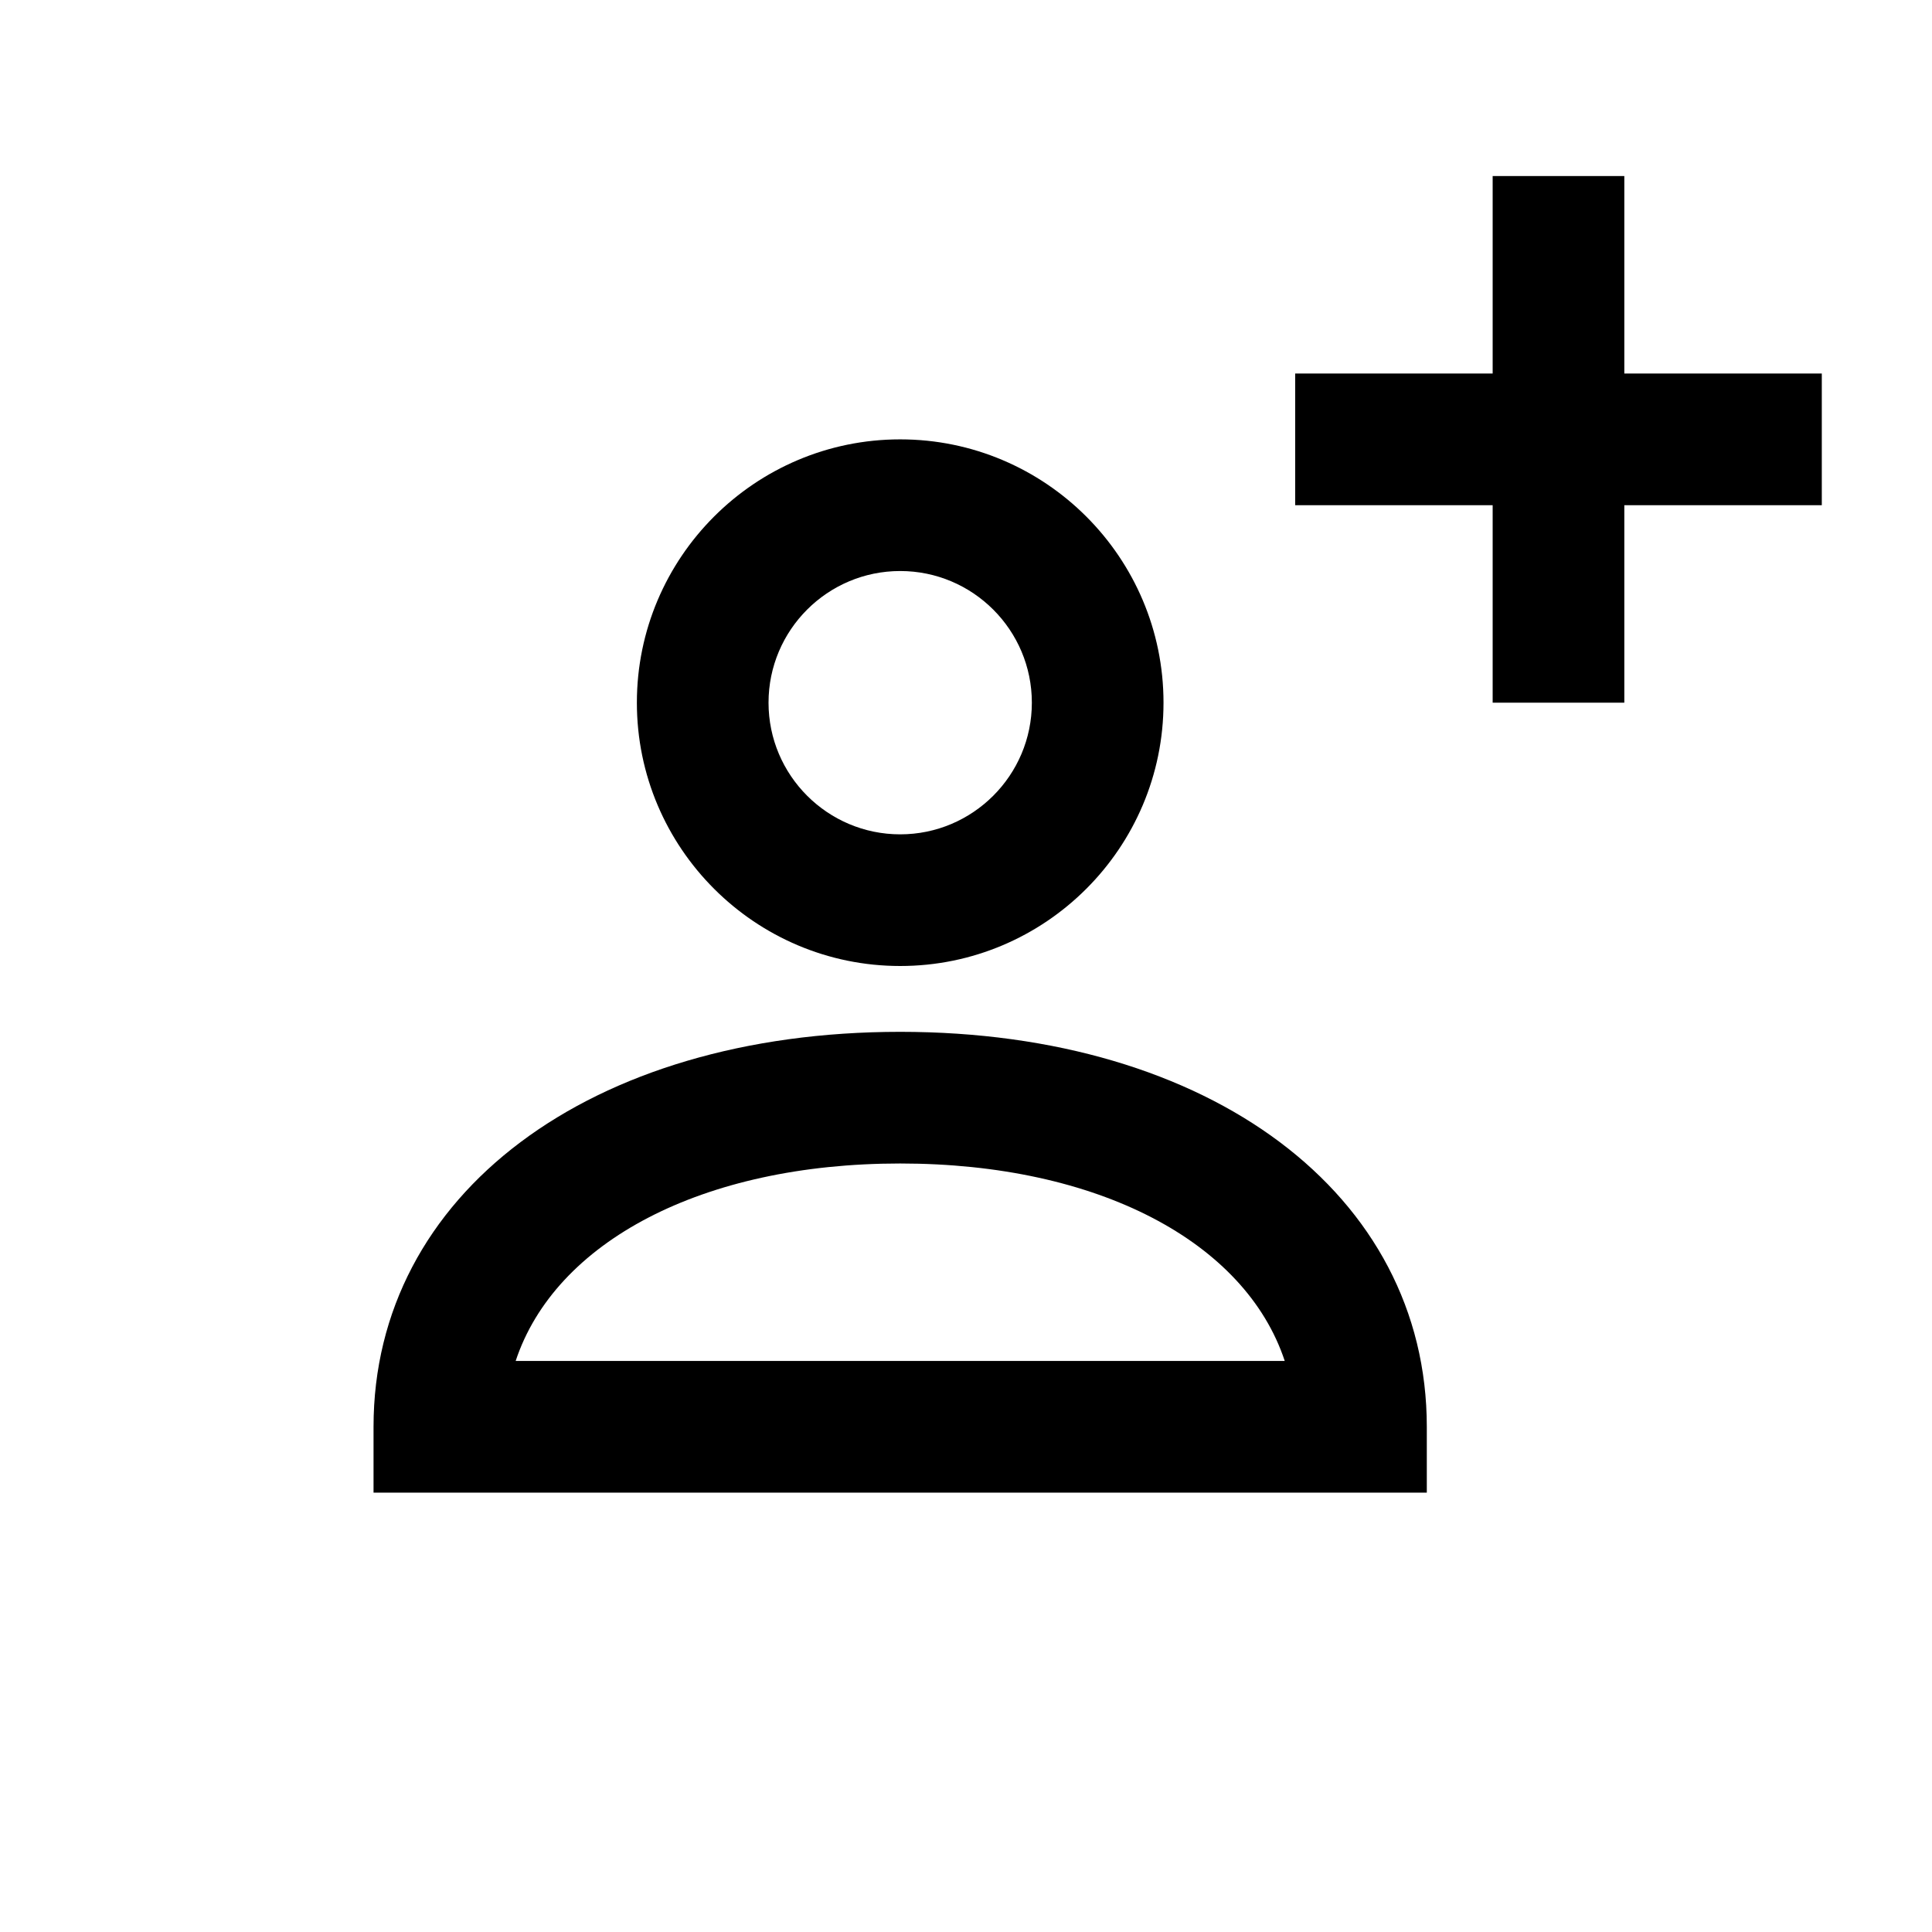
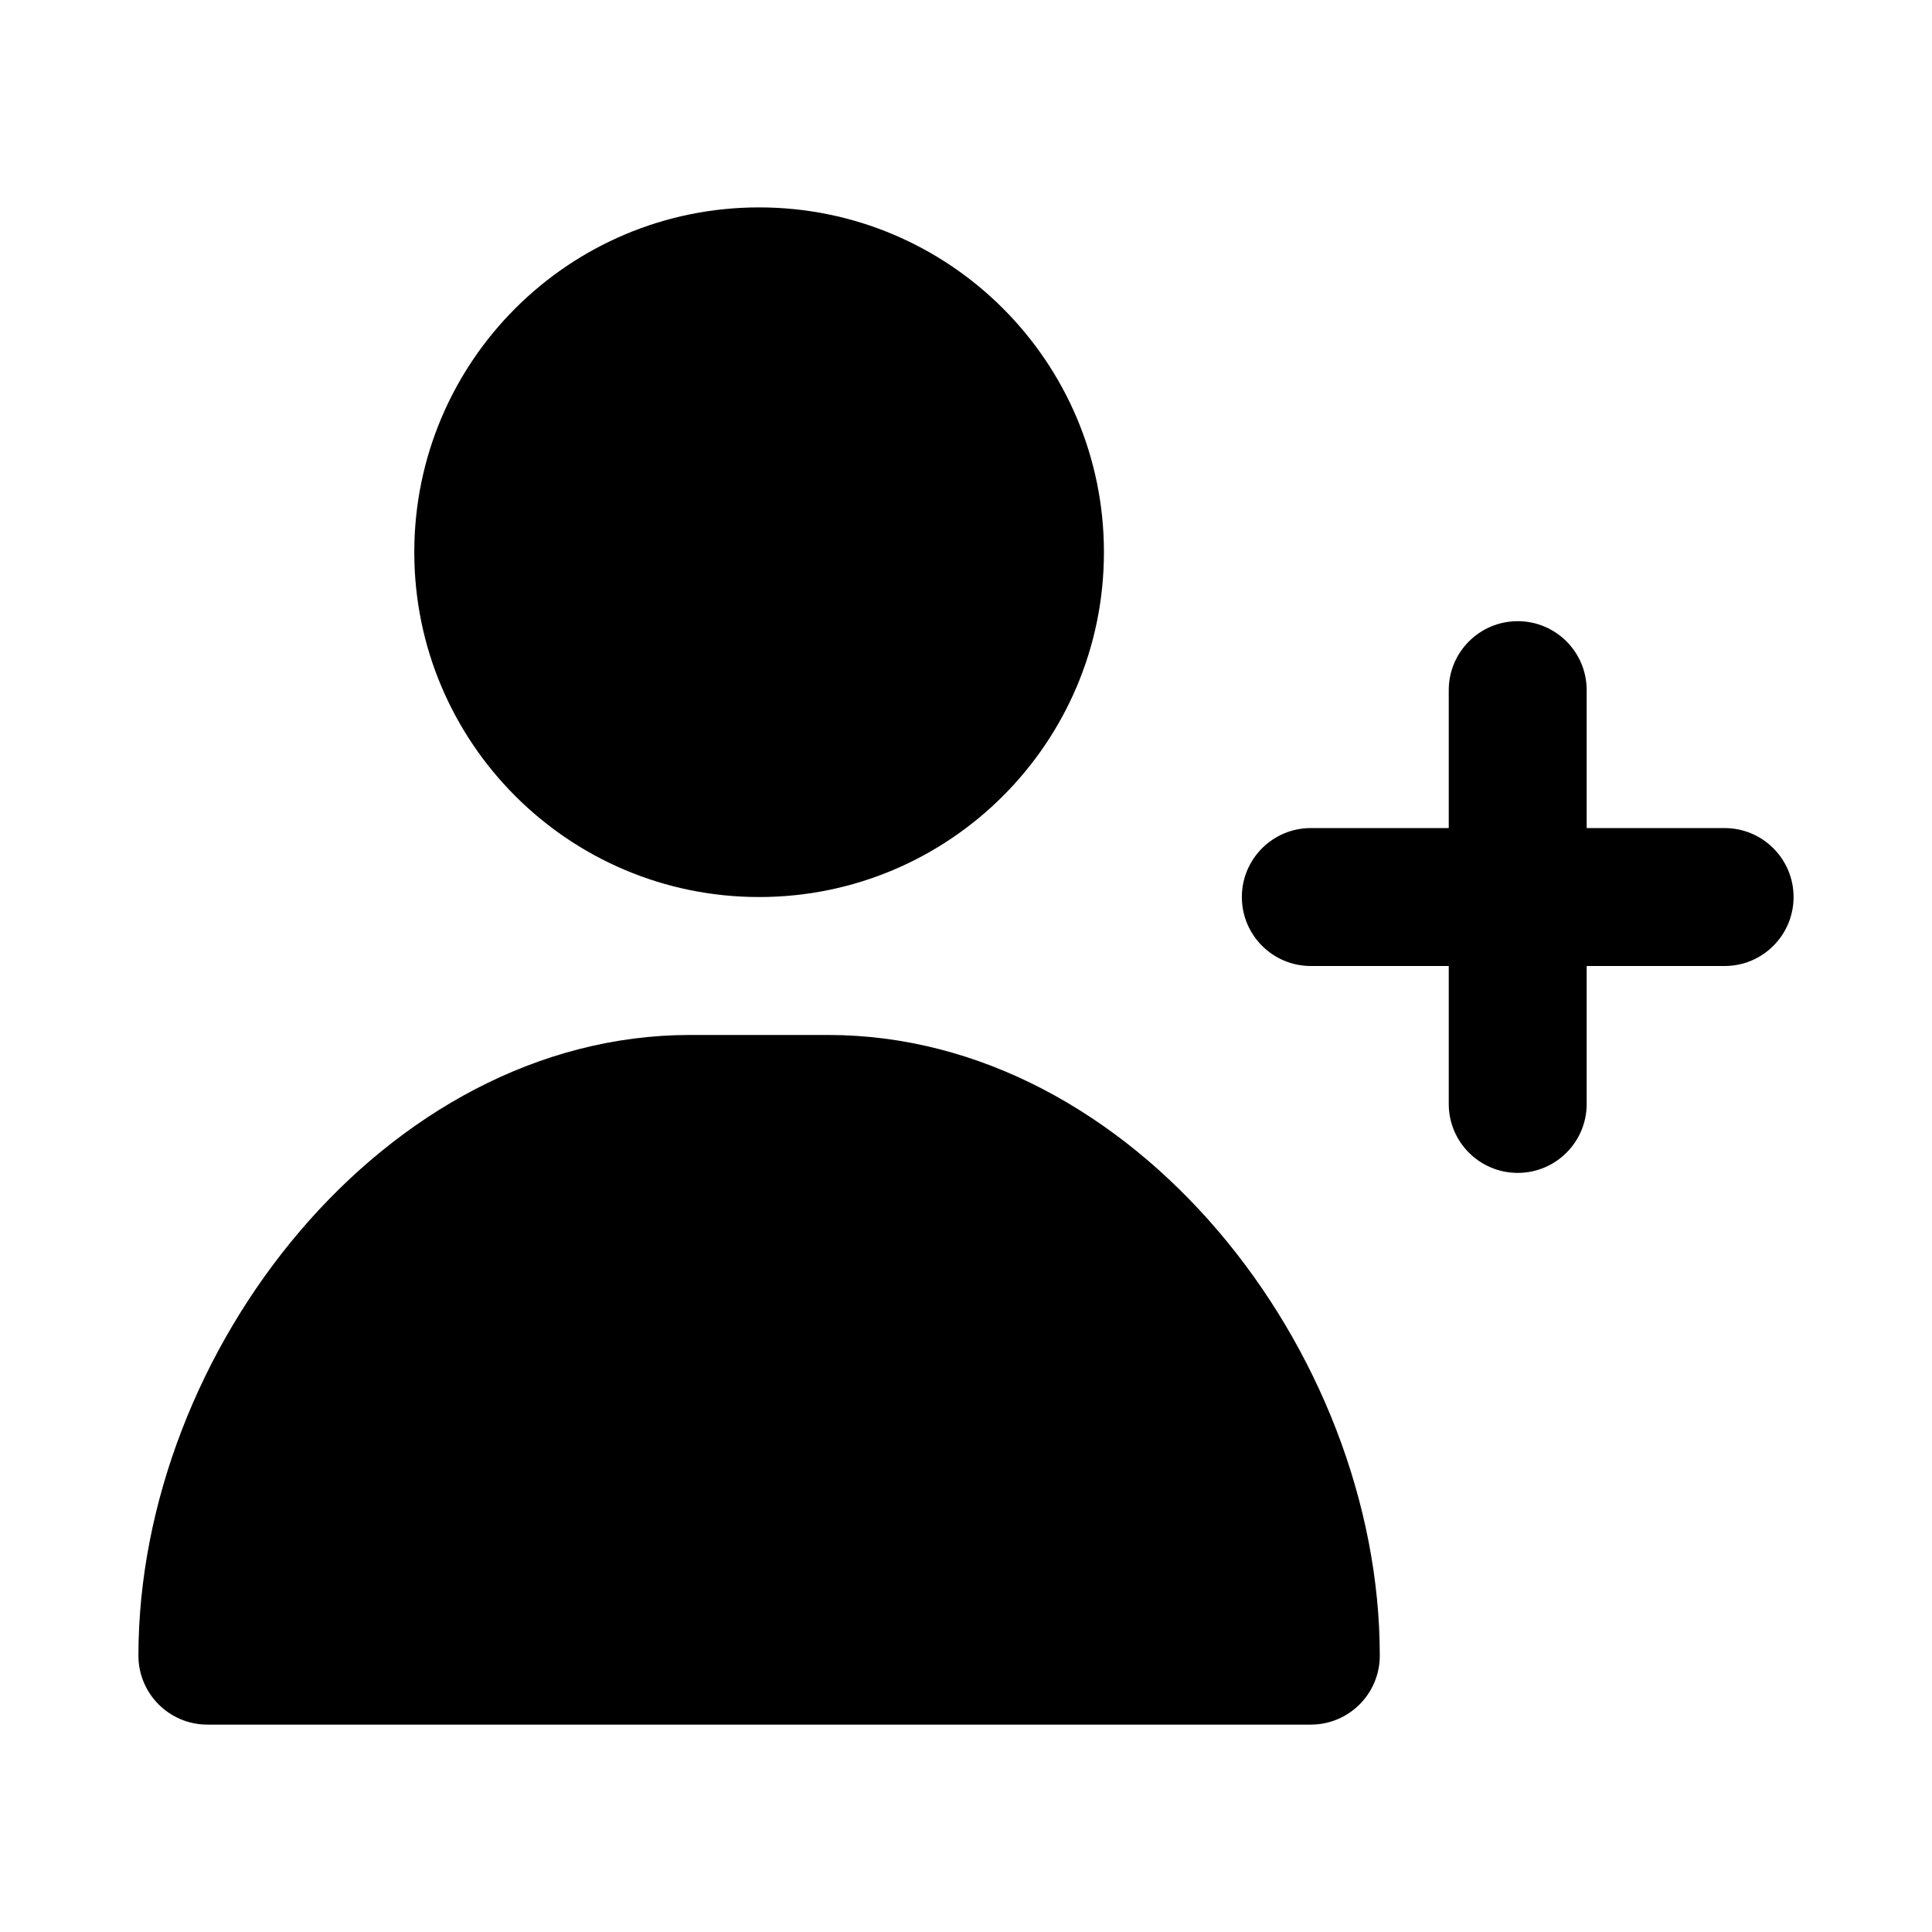
<svg xmlns="http://www.w3.org/2000/svg" height="642" viewBox="0 0 642 642" width="642">
-   <path d="m299.125 342.875c103.053 0 175 53.966 175 131.25v21.875h-350v-21.875c0-77.284 71.969-131.25 175-131.25zm0 43.75c-65.8 0-114.691 26.075-127.772 65.625h255.566c-13.081-39.55-61.994-65.625-127.794-65.625zm.007-240.625c48.256 0 87.5 39.244 87.5 87.5s-39.244 87.5-87.5 87.5-87.5-39.244-87.5-87.5 39.244-87.5 87.5-87.5zm0 43.75c-24.128 0-43.75 19.6-43.75 43.75 0 24.128 19.622 43.75 43.75 43.75s43.75-19.622 43.75-43.75c0-24.15-19.622-43.75-43.75-43.75zm240.625-131.25v65.625h65.625v43.75h-65.625v65.625h-43.75v-65.625h-65.625v-43.75h65.625v-65.625z" fill-rule="evenodd" />
+   <path d="m275.167 343.917c101.253 0 183.333 104.997 183.333 206.25 0 12.657-10.26 22.917-22.917 22.917h-366.667c-12.656 0-22.917-10.26-22.917-22.917 0-101.253 82.081-206.25 183.333-206.25zm229.167-137.5c12.657 0 22.917 10.26 22.917 22.917v45.833h45.833c12.657 0 22.917 10.26 22.917 22.917s-10.26 22.917-22.917 22.917h-45.833v45.833c0 12.657-10.26 22.917-22.917 22.917s-22.917-10.26-22.917-22.917v-45.833h-45.833c-12.657 0-22.917-10.26-22.917-22.917s10.26-22.917 22.917-22.917h45.833v-45.833c0-12.656 10.26-22.917 22.917-22.917zm-252.083-137.5c63.282 0 114.583 51.301 114.583 114.583 0 63.282-51.301 114.583-114.583 114.583-63.283 0-114.583-51.301-114.583-114.583 0-63.283 51.301-114.583 114.583-114.583z" />
</svg>
